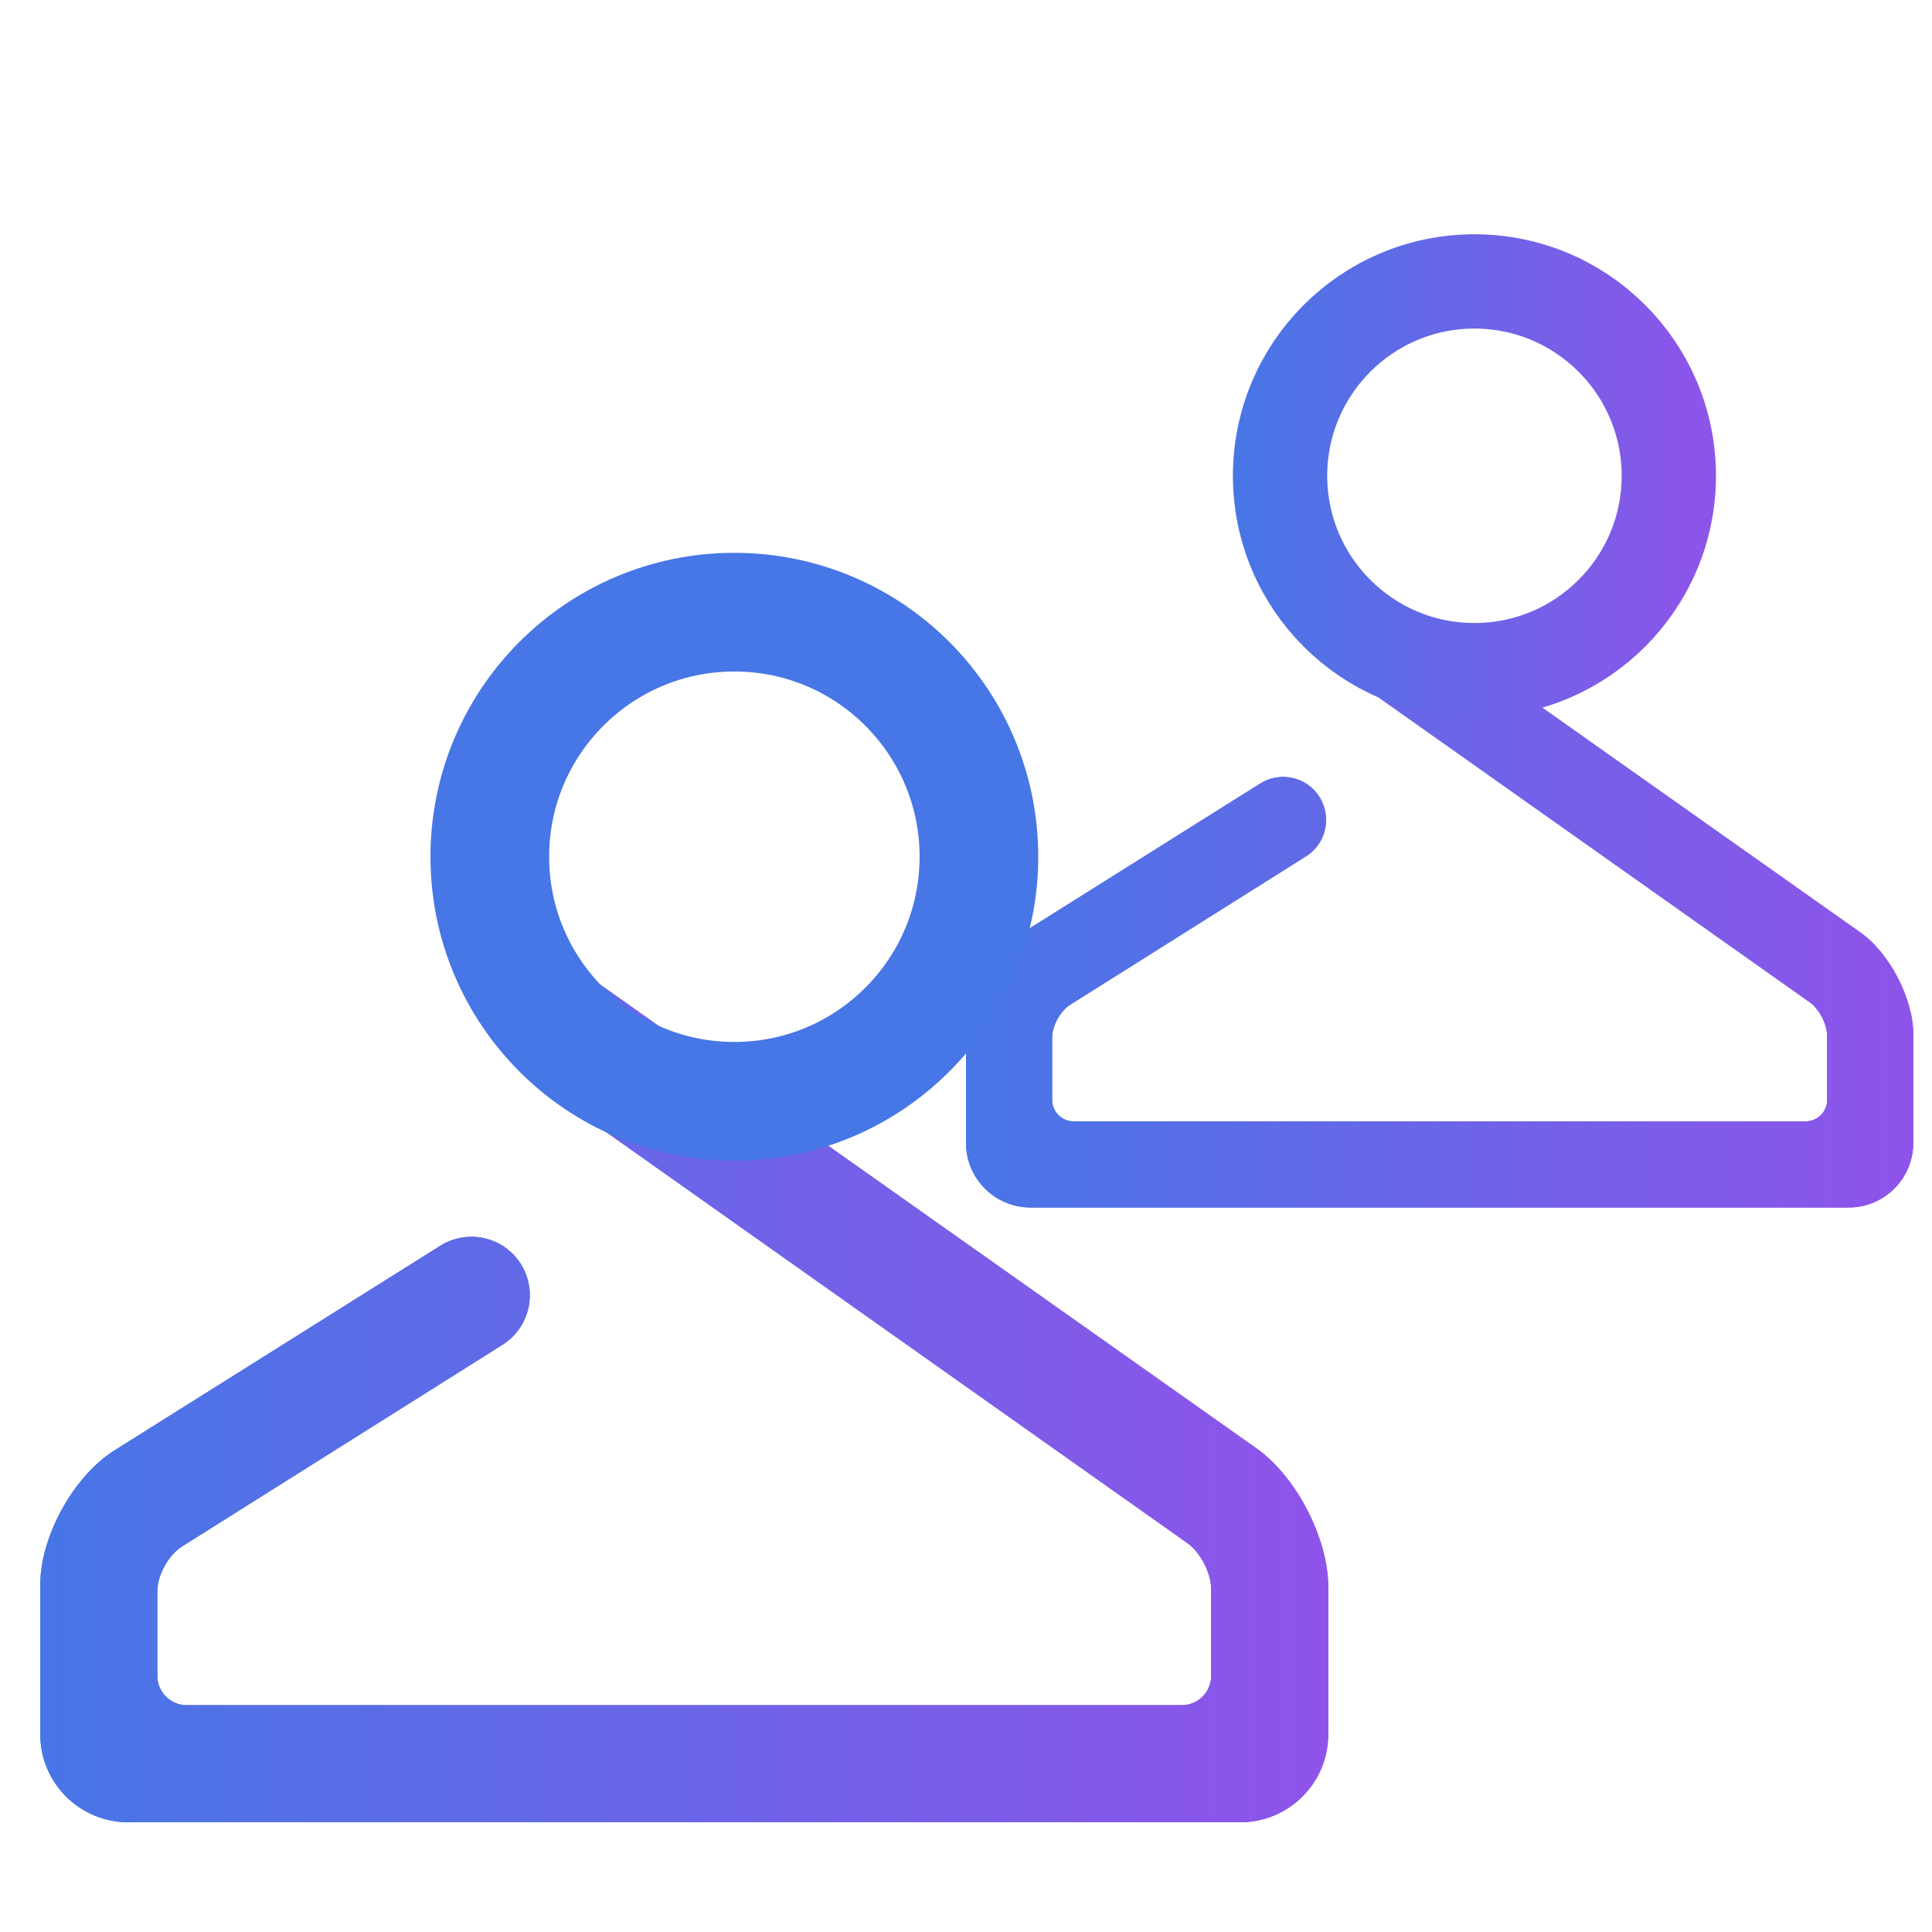
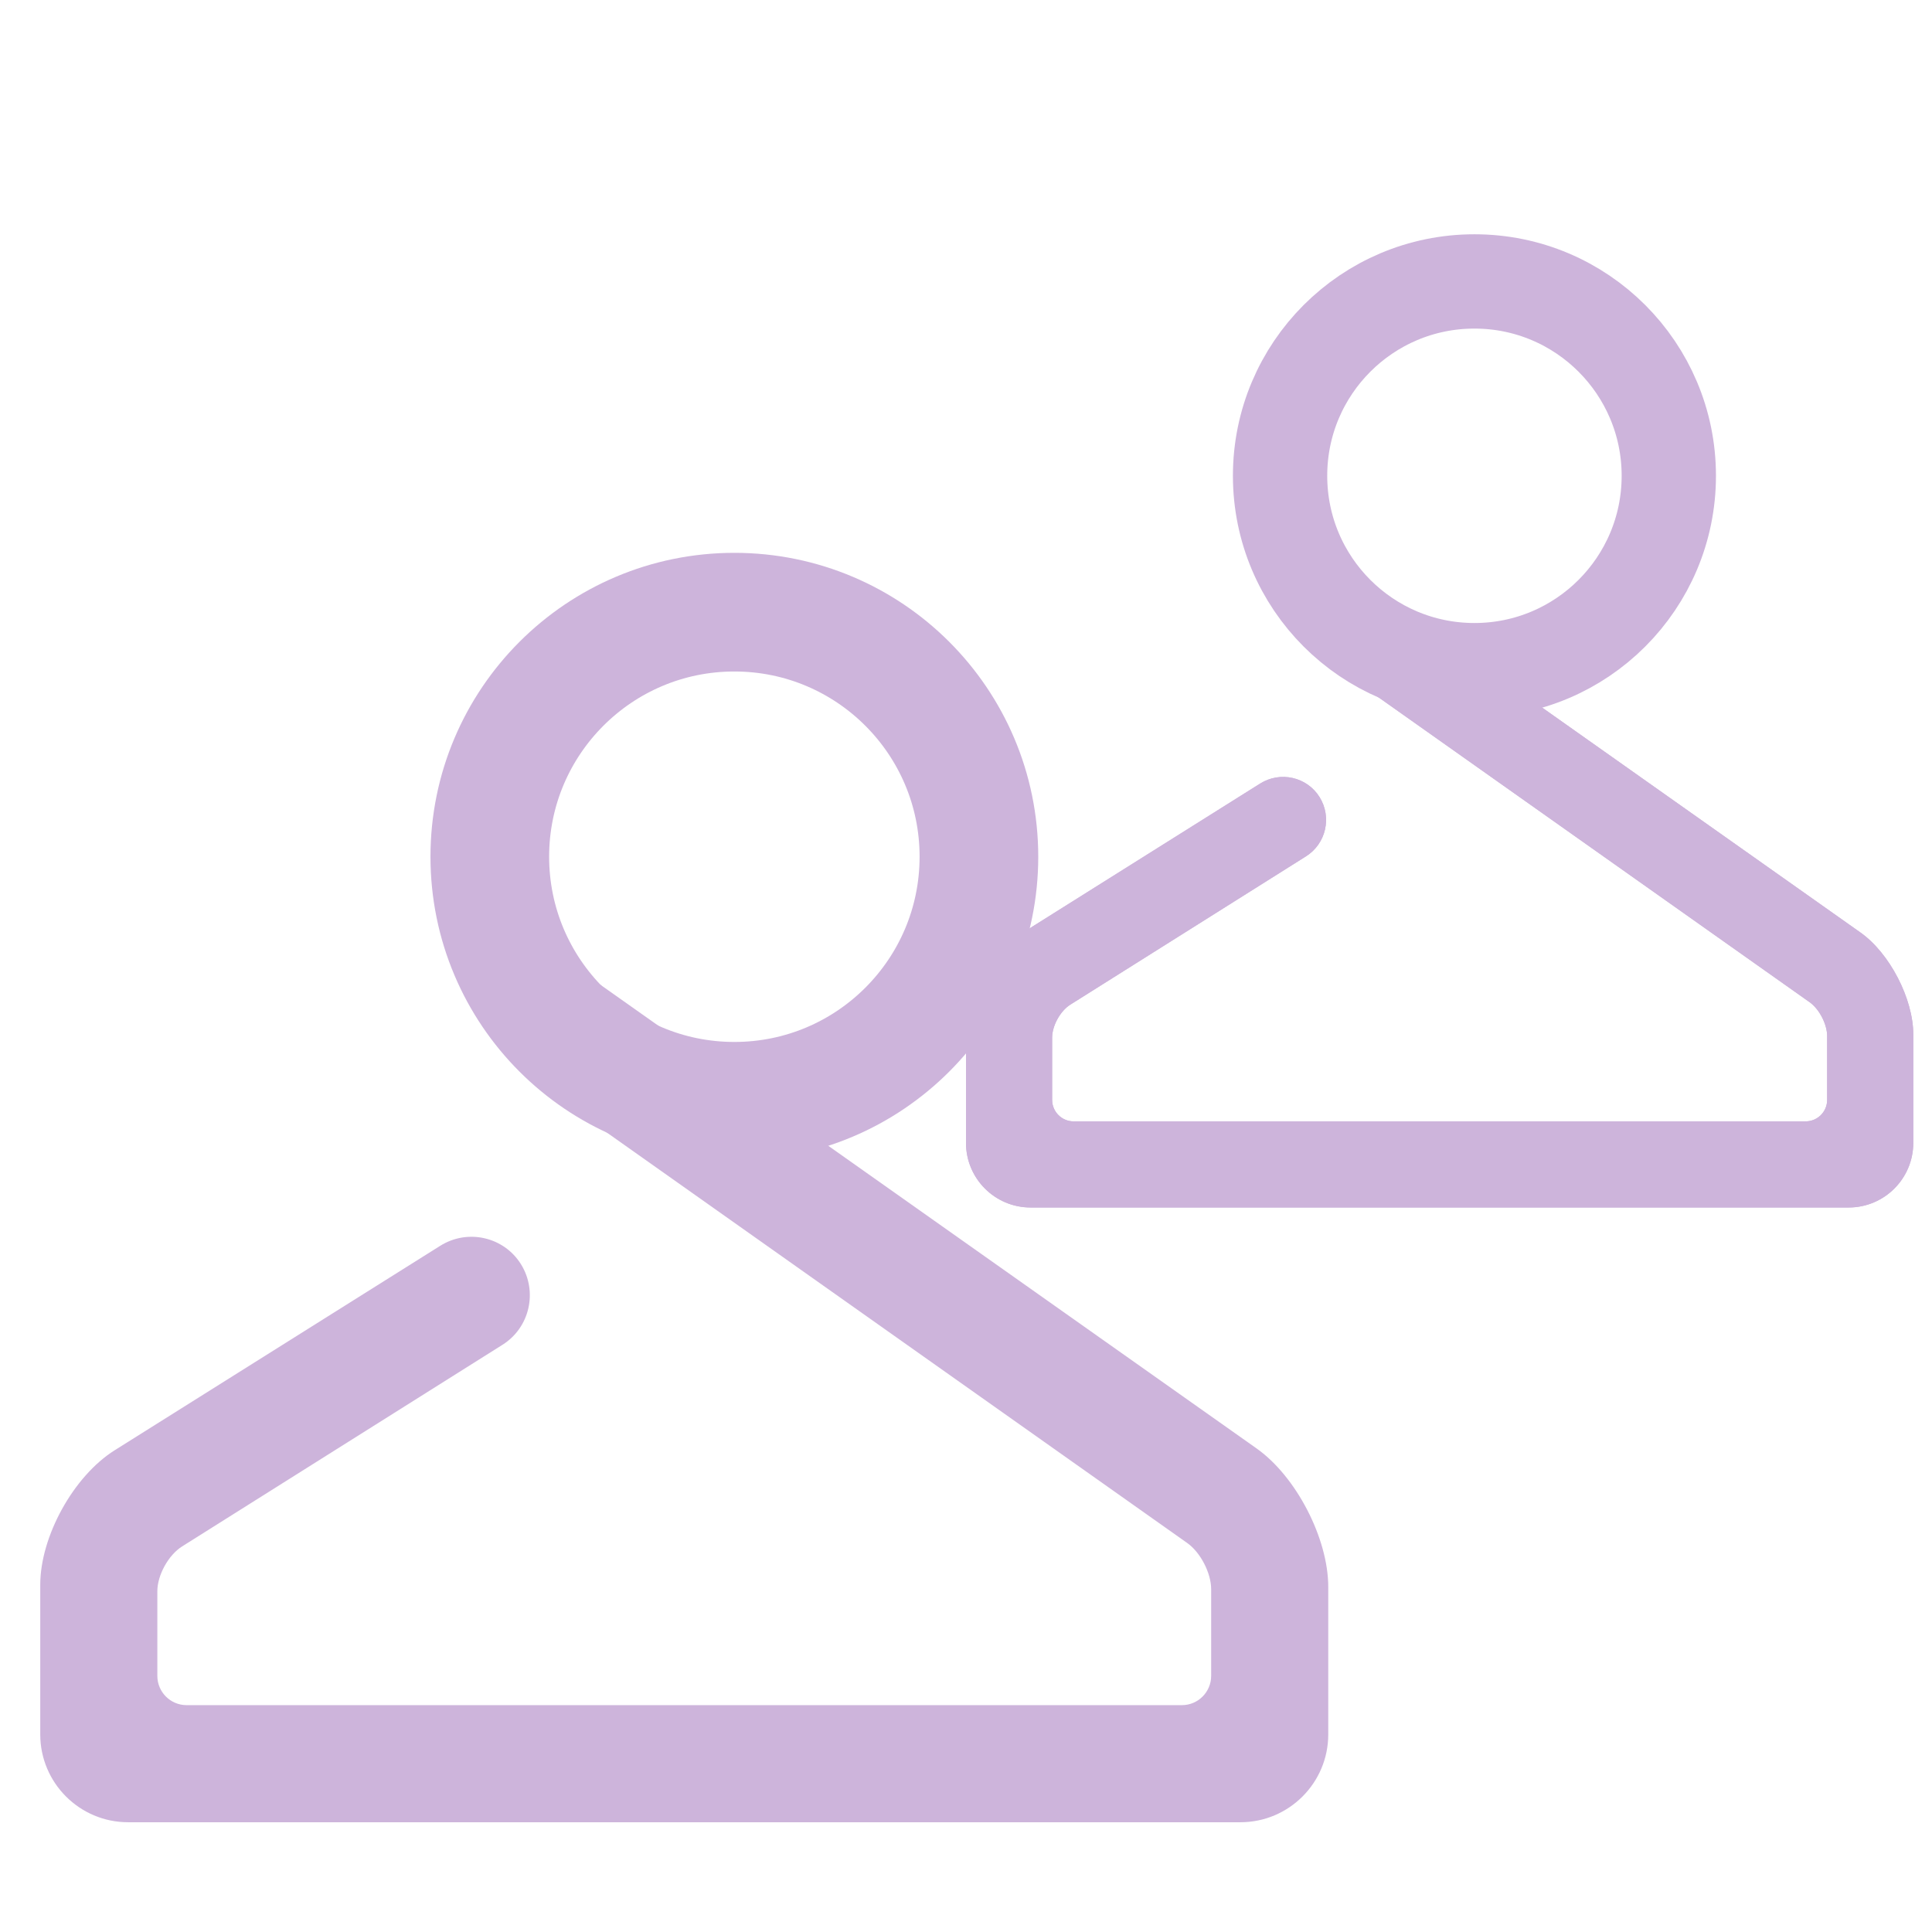
- <svg xmlns="http://www.w3.org/2000/svg" xmlns:xlink="http://www.w3.org/1999/xlink" style="isolation:isolate" viewBox="0 0 48 48" width="48px" height="48px" version="1.1" id="svg48">
+ <svg xmlns="http://www.w3.org/2000/svg" style="isolation:isolate" viewBox="0 0 48 48" width="48px" height="48px" version="1.1" id="svg48">
  <defs id="defs52">
-     <linearGradient xlink:href="#_lgradient_12" id="linearGradient880" x1="10.695" y1="21.285" x2="25.795" y2="21.285" gradientUnits="userSpaceOnUse" />
-     <linearGradient gradientTransform="matrix(0.7946911,0,0,0.7946912,22.13309,-5.09465)" xlink:href="#_lgradient_12" id="linearGradient880-3" x1="10.695" y1="21.285" x2="25.795" y2="21.285" gradientUnits="userSpaceOnUse" />
    <linearGradient id="linearGradient907" x1="0" y1="0.5" x2="1" y2="0.5" gradientTransform="matrix(23.535,0,0,15.399,24,14.601)" gradientUnits="userSpaceOnUse">
      <stop offset="0%" stop-opacity="1" style="stop-color:rgb(71,118,230)" id="stop2-6" />
      <stop offset="98.261%" stop-opacity="1" style="stop-color:rgb(142,84,233)" id="stop4-7" />
    </linearGradient>
  </defs>
-   <g id="g23">
+   <g id="g23" style="fill:#cdb4db;fill-opacity:1">
    <linearGradient id="_lgradient_12" x1="0" y1="0.5" x2="1" y2="0.5" gradientTransform="matrix(23.535,0,0,15.399,24,14.601)" gradientUnits="userSpaceOnUse">
      <stop offset="0%" stop-opacity="1" style="stop-color:rgb(71,118,230)" id="stop2" />
      <stop offset="98.261%" stop-opacity="1" style="stop-color:rgb(142,84,233)" id="stop4" />
    </linearGradient>
-     <path d="m 33.74,16.965 -0.872,-0.615 1.231,-1.749 0.877,0.62 11.248,7.948 c 0.724,0.511 1.311,1.645 1.311,2.531 v 2.695 C 47.535,29.281 46.816,30 45.93,30 H 25.605 C 24.719,30 24,29.281 24,28.395 v -2.733 c 0,-0.886 0.609,-1.987 1.359,-2.458 l 5.948,-3.736 v 0 c 0.501,-0.316 1.163,-0.166 1.476,0.334 v 0 c 0.313,0.501 0.162,1.161 -0.337,1.474 v 0 l -5.854,3.684 c -0.25,0.157 -0.452,0.525 -0.452,0.82 v 1.546 c 0,0.295 0.239,0.534 0.534,0.534 H 44.86 c 0.296,0 0.535,-0.239 0.535,-0.534 v -1.584 c 0,-0.295 -0.195,-0.673 -0.436,-0.843 z" id="path7" style="fill:url(#_lgradient_12)" />
+     <path d="m 33.74,16.965 -0.872,-0.615 1.231,-1.749 0.877,0.62 11.248,7.948 c 0.724,0.511 1.311,1.645 1.311,2.531 v 2.695 C 47.535,29.281 46.816,30 45.93,30 H 25.605 C 24.719,30 24,29.281 24,28.395 v -2.733 c 0,-0.886 0.609,-1.987 1.359,-2.458 l 5.948,-3.736 v 0 c 0.501,-0.316 1.163,-0.166 1.476,0.334 v 0 c 0.313,0.501 0.162,1.161 -0.337,1.474 v 0 l -5.854,3.684 c -0.25,0.157 -0.452,0.525 -0.452,0.82 v 1.546 c 0,0.295 0.239,0.534 0.534,0.534 H 44.86 c 0.296,0 0.535,-0.239 0.535,-0.534 v -1.584 c 0,-0.295 -0.195,-0.673 -0.436,-0.843 z" id="path7" style="fill:#cdb4db;fill-opacity:1" />
    <linearGradient id="_lgradient_13" x1="0" y1="0.5" x2="1" y2="0.5" gradientTransform="matrix(23.535,0,0,15.399,24,14.601)" gradientUnits="userSpaceOnUse">
      <stop offset="0%" stop-opacity="1" style="stop-color:rgb(71,118,230)" id="stop9" />
      <stop offset="98.261%" stop-opacity="1" style="stop-color:rgb(142,84,233)" id="stop11" />
    </linearGradient>
-     <path d="m 33.74,16.965 -0.872,-0.615 1.231,-1.749 0.877,0.62 11.248,7.948 c 0.724,0.511 1.311,1.645 1.311,2.531 v 2.695 C 47.535,29.281 46.816,30 45.93,30 H 25.605 C 24.719,30 24,29.281 24,28.395 v -2.733 c 0,-0.886 0.609,-1.987 1.359,-2.458 l 5.948,-3.736 v 0 c 0.501,-0.316 1.163,-0.166 1.476,0.334 v 0 c 0.313,0.501 0.162,1.161 -0.337,1.474 v 0 l -5.854,3.684 c -0.25,0.157 -0.452,0.525 -0.452,0.82 v 1.546 c 0,0.295 0.239,0.534 0.534,0.534 H 44.86 c 0.296,0 0.535,-0.239 0.535,-0.534 v -1.584 c 0,-0.295 -0.195,-0.673 -0.436,-0.843 z" id="path14" style="fill:url(#_lgradient_13)" />
+     <path d="m 33.74,16.965 -0.872,-0.615 1.231,-1.749 0.877,0.62 11.248,7.948 c 0.724,0.511 1.311,1.645 1.311,2.531 v 2.695 C 47.535,29.281 46.816,30 45.93,30 H 25.605 C 24.719,30 24,29.281 24,28.395 v -2.733 c 0,-0.886 0.609,-1.987 1.359,-2.458 l 5.948,-3.736 v 0 c 0.501,-0.316 1.163,-0.166 1.476,0.334 v 0 c 0.313,0.501 0.162,1.161 -0.337,1.474 v 0 l -5.854,3.684 c -0.25,0.157 -0.452,0.525 -0.452,0.82 v 1.546 c 0,0.295 0.239,0.534 0.534,0.534 H 44.86 c 0.296,0 0.535,-0.239 0.535,-0.534 v -1.584 c 0,-0.295 -0.195,-0.673 -0.436,-0.843 z" id="path14" style="fill:#cdb4db;fill-opacity:1" />
    <linearGradient id="_lgradient_14" x1="0" y1="0.5" x2="1" y2="0.5">
      <stop offset="0%" stop-opacity="1" style="stop-color:rgb(71,118,230)" id="stop16" />
      <stop offset="98.261%" stop-opacity="1" style="stop-color:rgb(142,84,233)" id="stop18" />
    </linearGradient>
  </g>
  <g id="g46">
    <linearGradient id="_lgradient_15" x1="0" y1="0.5" x2="1" y2="0.5" gradientTransform="matrix(32,0,0,20.938,1,24.335)" gradientUnits="userSpaceOnUse">
      <stop offset="0%" stop-opacity="1" style="stop-color:rgb(71,118,230)" id="stop25" />
      <stop offset="98.261%" stop-opacity="1" style="stop-color:rgb(142,84,233)" id="stop27" />
    </linearGradient>
-     <path d="m 14.244,27.549 -1.186,-0.836 1.673,-2.378 1.193,0.843 15.294,10.807 C 32.202,36.679 33,38.221 33,39.425 v 3.666 c 0,1.204 -0.978,2.182 -2.182,2.182 H 3.182 C 1.978,45.273 1,44.295 1,43.091 V 39.375 C 1,38.17 1.828,36.673 2.848,36.032 l 8.087,-5.079 v 0 c 0.682,-0.43 1.581,-0.226 2.007,0.454 v 0 c 0.425,0.681 0.22,1.578 -0.458,2.004 v 0 L 4.525,38.42 c -0.34,0.214 -0.616,0.713 -0.616,1.115 v 2.101 c 0,0.402 0.326,0.728 0.727,0.728 h 24.728 c 0.401,0 0.727,-0.326 0.727,-0.728 v -2.152 c 0,-0.402 -0.266,-0.916 -0.594,-1.148 z" id="path30" style="fill:url(#_lgradient_15)" />
+     <path d="m 14.244,27.549 -1.186,-0.836 1.673,-2.378 1.193,0.843 15.294,10.807 C 32.202,36.679 33,38.221 33,39.425 v 3.666 c 0,1.204 -0.978,2.182 -2.182,2.182 H 3.182 C 1.978,45.273 1,44.295 1,43.091 V 39.375 C 1,38.17 1.828,36.673 2.848,36.032 l 8.087,-5.079 v 0 c 0.682,-0.43 1.581,-0.226 2.007,0.454 v 0 c 0.425,0.681 0.22,1.578 -0.458,2.004 v 0 L 4.525,38.42 c -0.34,0.214 -0.616,0.713 -0.616,1.115 v 2.101 c 0,0.402 0.326,0.728 0.727,0.728 h 24.728 c 0.401,0 0.727,-0.326 0.727,-0.728 v -2.152 c 0,-0.402 -0.266,-0.916 -0.594,-1.148 z" id="path30" style="fill:#cdb4db;fill-opacity:1" />
    <linearGradient id="_lgradient_16" x1="0" y1="0.5" x2="1" y2="0.5" gradientTransform="matrix(32,0,0,20.938,1,24.335)" gradientUnits="userSpaceOnUse">
      <stop offset="0%" stop-opacity="1" style="stop-color:rgb(71,118,230)" id="stop32" />
      <stop offset="98.261%" stop-opacity="1" style="stop-color:rgb(142,84,233)" id="stop34" />
    </linearGradient>
-     <path d="m 14.244,27.549 -1.186,-0.836 1.673,-2.378 1.193,0.843 15.294,10.807 C 32.202,36.679 33,38.221 33,39.425 v 3.666 c 0,1.204 -0.978,2.182 -2.182,2.182 H 3.182 C 1.978,45.273 1,44.295 1,43.091 V 39.375 C 1,38.17 1.828,36.673 2.848,36.032 l 8.087,-5.079 v 0 c 0.682,-0.43 1.581,-0.226 2.007,0.454 v 0 c 0.425,0.681 0.22,1.578 -0.458,2.004 v 0 L 4.525,38.42 c -0.34,0.214 -0.616,0.713 -0.616,1.115 v 2.101 c 0,0.402 0.326,0.728 0.727,0.728 h 24.728 c 0.401,0 0.727,-0.326 0.727,-0.728 v -2.152 c 0,-0.402 -0.266,-0.916 -0.594,-1.148 z" id="path37" style="fill:url(#_lgradient_16)" />
+     <path d="m 14.244,27.549 -1.186,-0.836 1.673,-2.378 1.193,0.843 15.294,10.807 C 32.202,36.679 33,38.221 33,39.425 v 3.666 c 0,1.204 -0.978,2.182 -2.182,2.182 H 3.182 C 1.978,45.273 1,44.295 1,43.091 V 39.375 C 1,38.17 1.828,36.673 2.848,36.032 l 8.087,-5.079 v 0 c 0.682,-0.43 1.581,-0.226 2.007,0.454 v 0 c 0.425,0.681 0.22,1.578 -0.458,2.004 v 0 L 4.525,38.42 c -0.34,0.214 -0.616,0.713 -0.616,1.115 v 2.101 c 0,0.402 0.326,0.728 0.727,0.728 h 24.728 c 0.401,0 0.727,-0.326 0.727,-0.728 v -2.152 c 0,-0.402 -0.266,-0.916 -0.594,-1.148 z" id="path37" style="fill:#cdb4db;fill-opacity:0" />
    <linearGradient id="_lgradient_17" x1="0" y1="0.5" x2="1" y2="0.5">
      <stop offset="0%" stop-opacity="1" style="stop-color:rgb(71,118,230)" id="stop39" />
      <stop offset="98.261%" stop-opacity="1" style="stop-color:rgb(142,84,233)" id="stop41" />
    </linearGradient>
-     <ellipse style="opacity:1;fill:#96b2ae;fill-opacity:0;stroke:url(#linearGradient880);stroke-width:2.948;stroke-linecap:round;stroke-linejoin:round;stroke-miterlimit:4;stroke-dasharray:none;stroke-opacity:1;paint-order:normal" id="path864" cx="18.245" cy="21.285" rx="6.076" ry="6.076" />
-     <circle style="opacity:1;isolation:isolate;fill:#96b2ae;fill-opacity:0;stroke:url(#linearGradient880-3);stroke-width:2.343;stroke-linecap:round;stroke-linejoin:round;stroke-miterlimit:4;stroke-dasharray:none;stroke-opacity:1;paint-order:normal" id="path864-5" cx="36.632" cy="11.821" r="4.829" />
+     <ellipse style="opacity:1;fill:#96b2ae;fill-opacity:0;stroke:#cdb4db;stroke-width:2.948;stroke-linecap:round;stroke-linejoin:round;stroke-miterlimit:4;stroke-dasharray:none;stroke-opacity:1;paint-order:normal" id="path864" cx="18.245" cy="21.285" rx="6.076" ry="6.076" />
+     <circle style="opacity:1;isolation:isolate;fill:#96b2ae;fill-opacity:0;stroke:#cdb4db;stroke-width:2.343;stroke-linecap:round;stroke-linejoin:round;stroke-miterlimit:4;stroke-dasharray:none;stroke-opacity:1;paint-order:normal" id="path864-5" cx="36.632" cy="11.821" r="4.829" />
  </g>
</svg>
